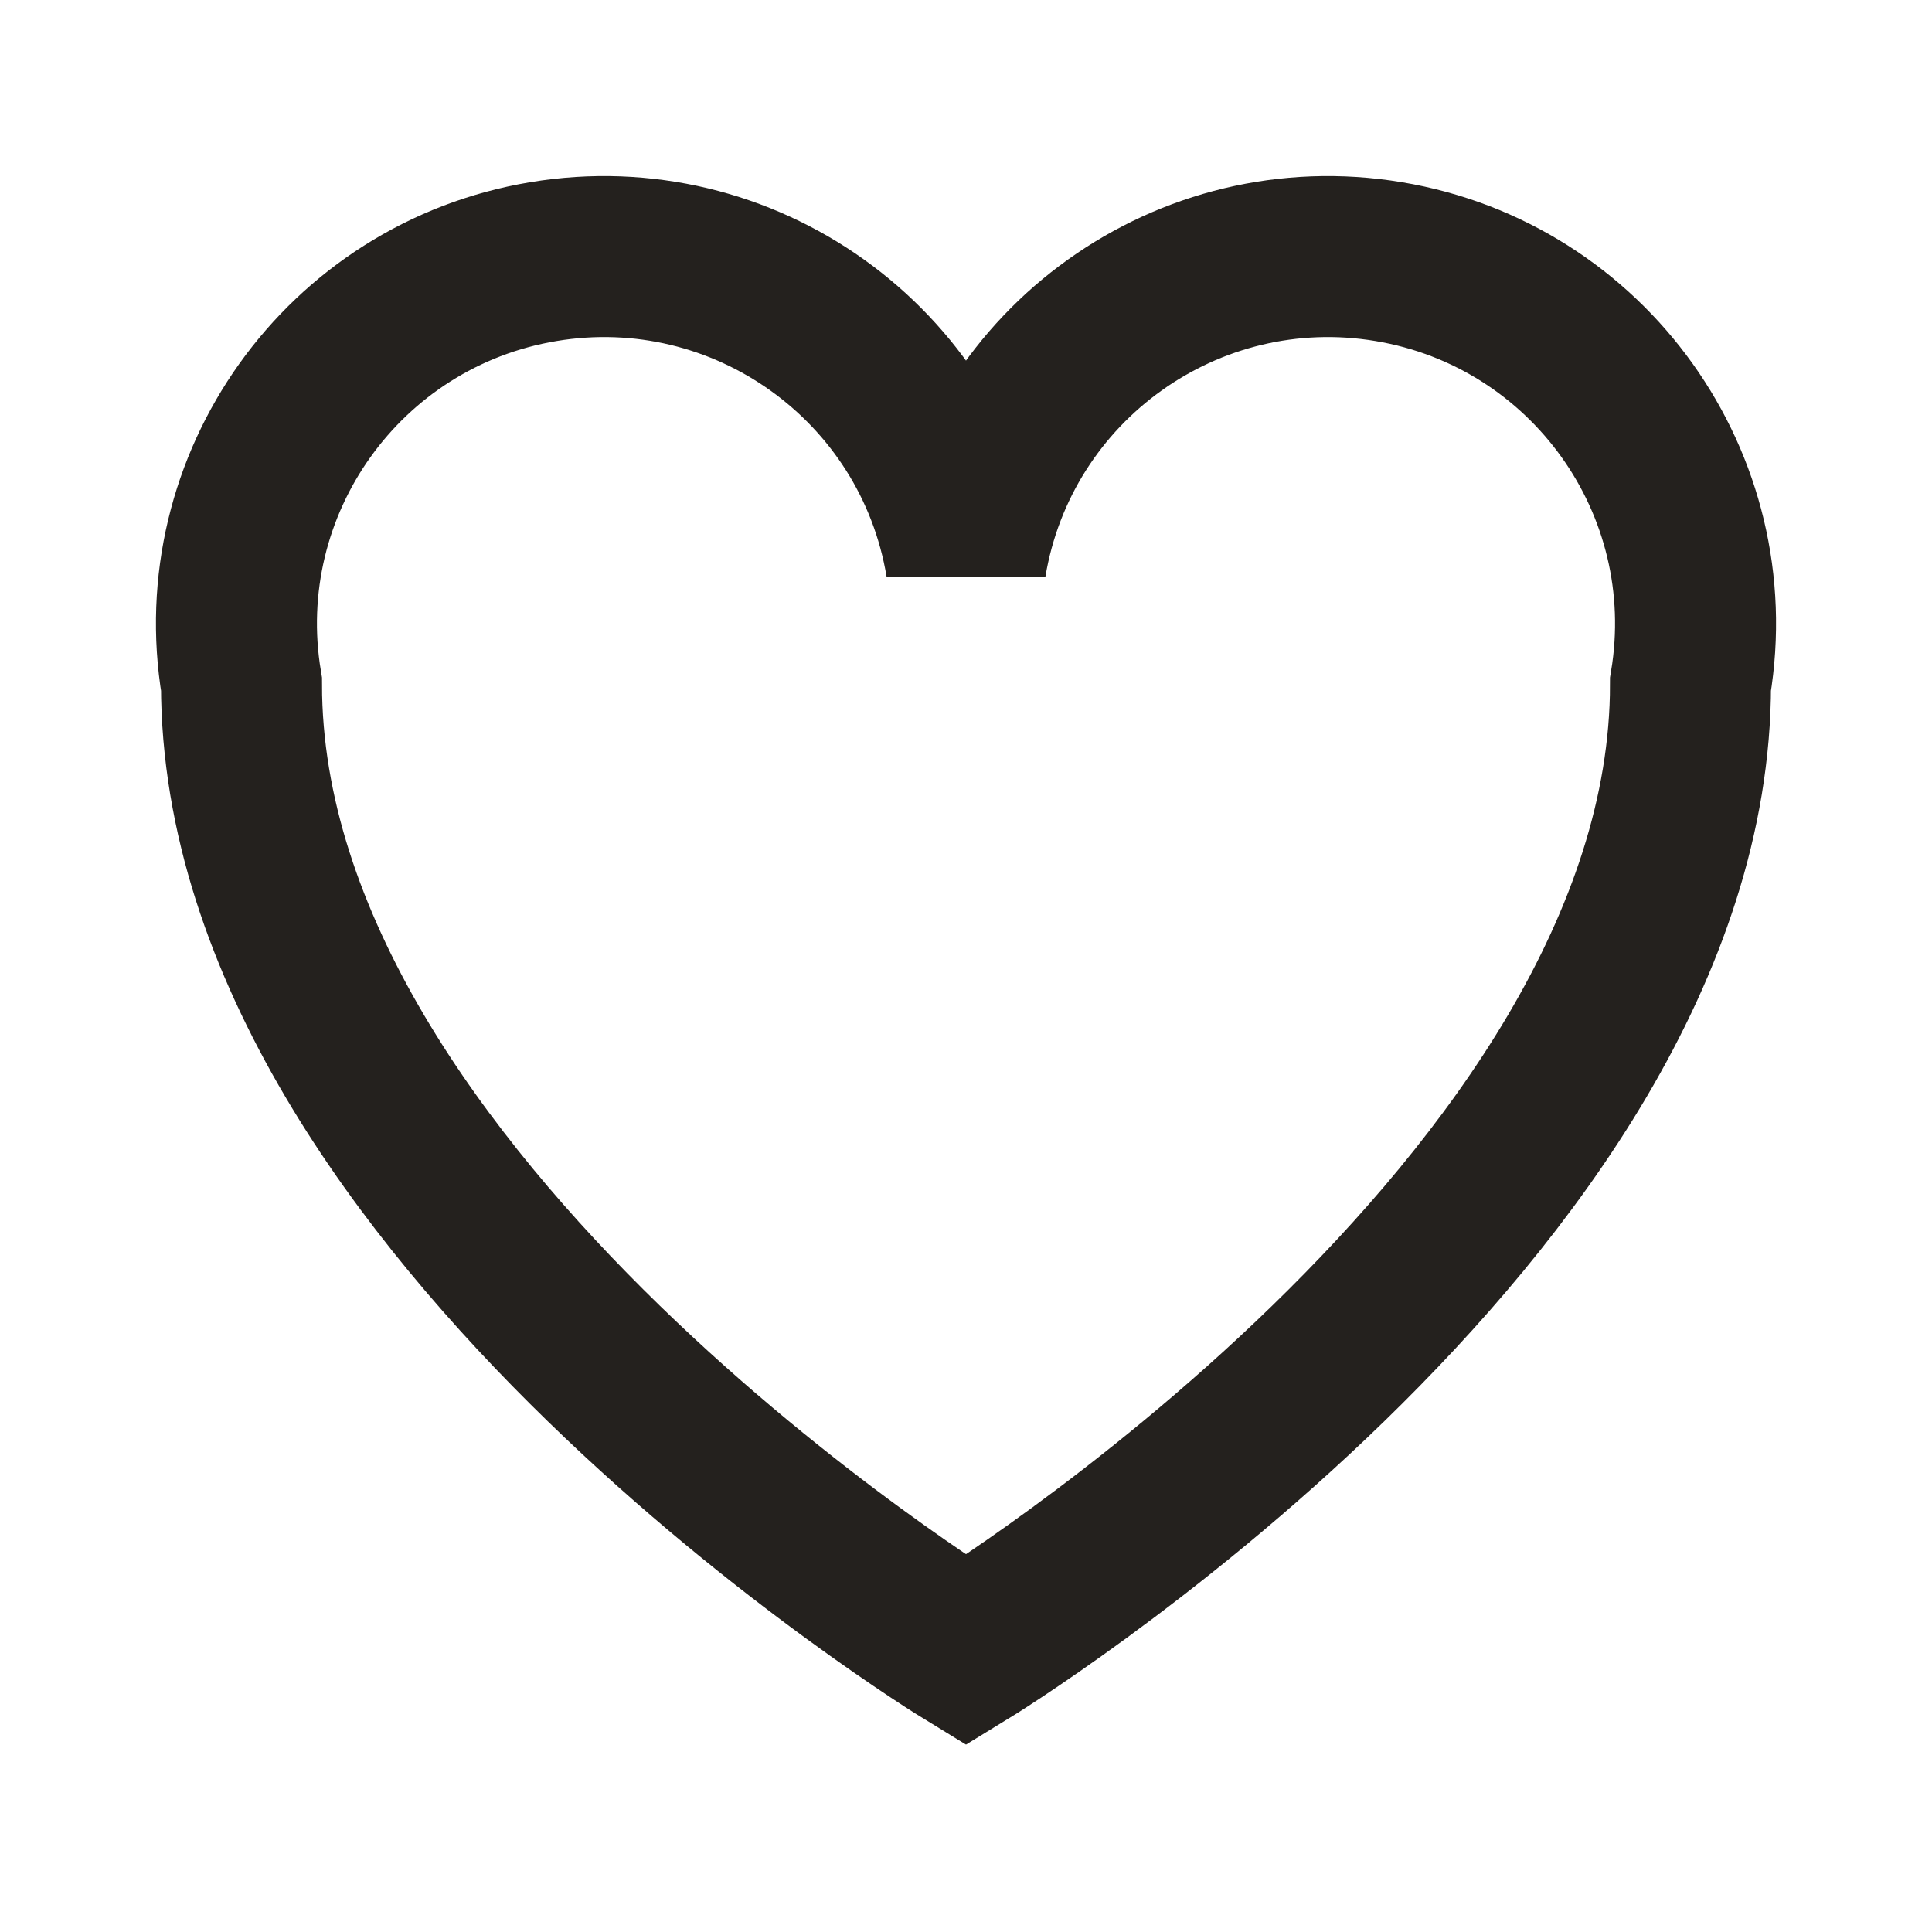
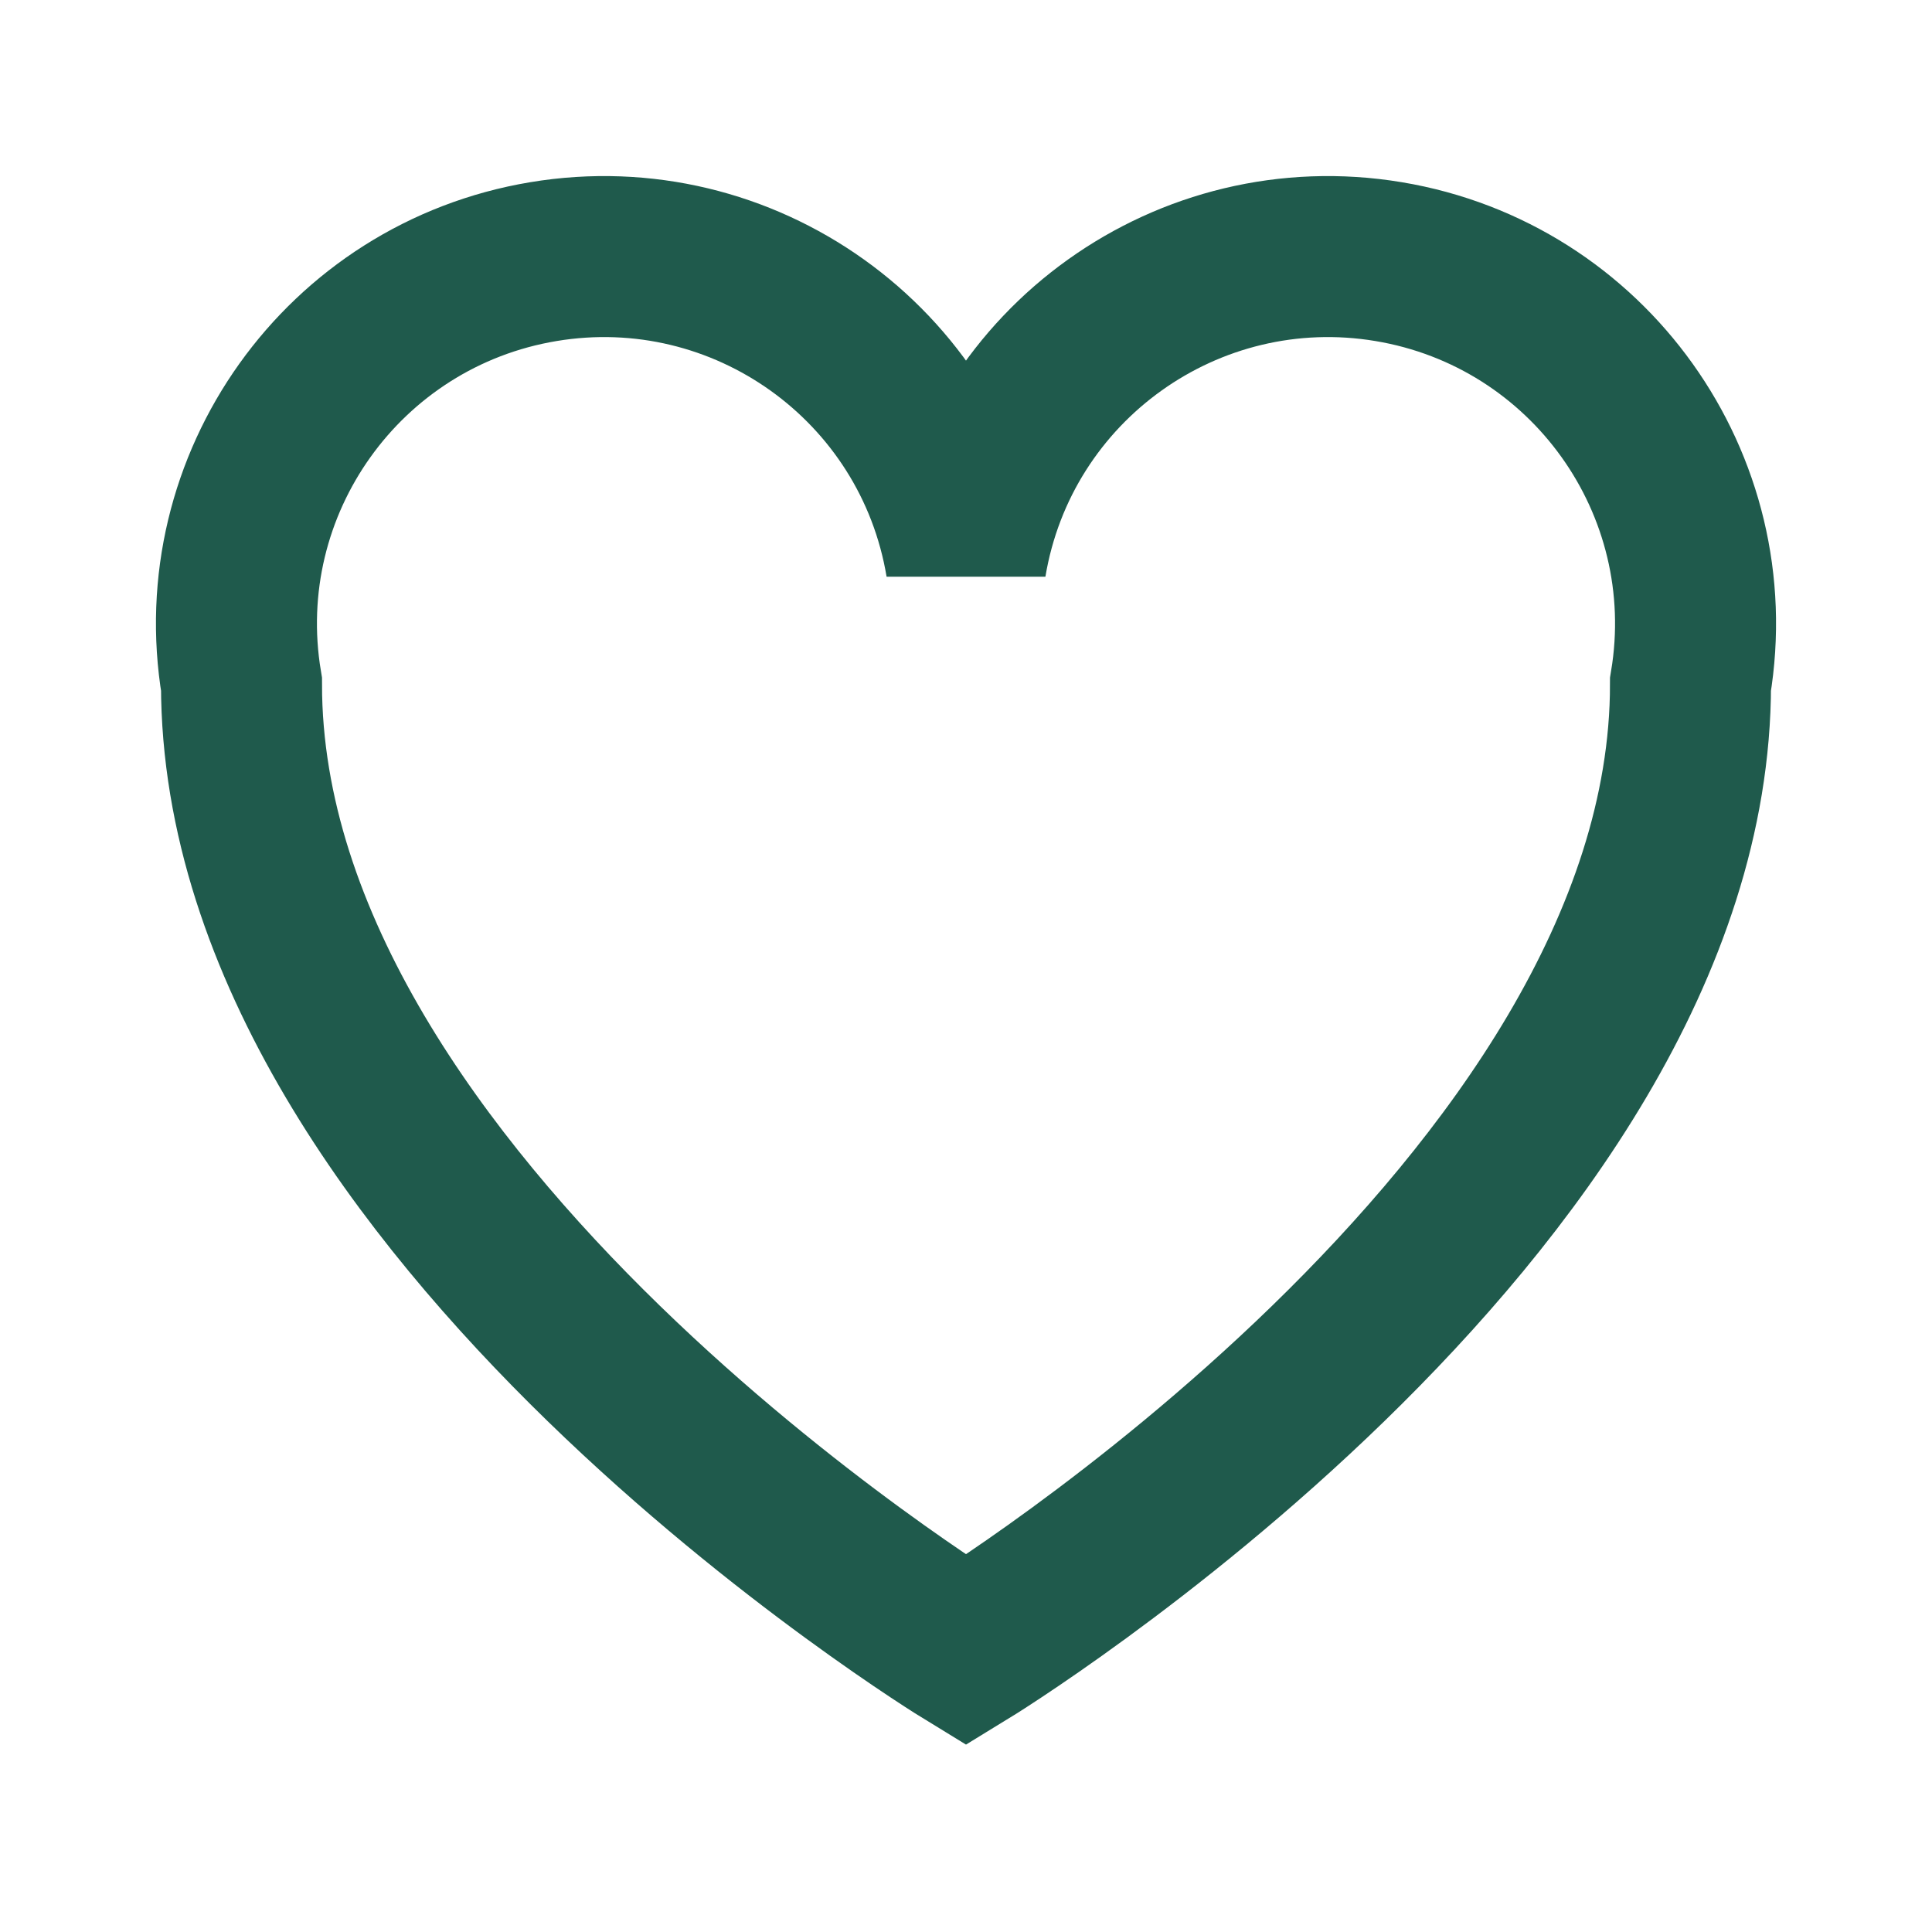
<svg xmlns="http://www.w3.org/2000/svg" viewBox="0 0 24 24">
-   <path fill="none" stroke="#24211E" stroke-width="2" d="M12 20.5S3 15 3 8.5A4.5 4.5 0 0 1 12 7a4.5 4.5 0 0 1 9 1.5c0 6.5-9 12-9 12z" />
+   <path fill="none" stroke="#1F5A4C" stroke-width="2" d="M12 20.5S3 15 3 8.5A4.5 4.5 0 0 1 12 7a4.5 4.5 0 0 1 9 1.5c0 6.5-9 12-9 12z" />
</svg>
